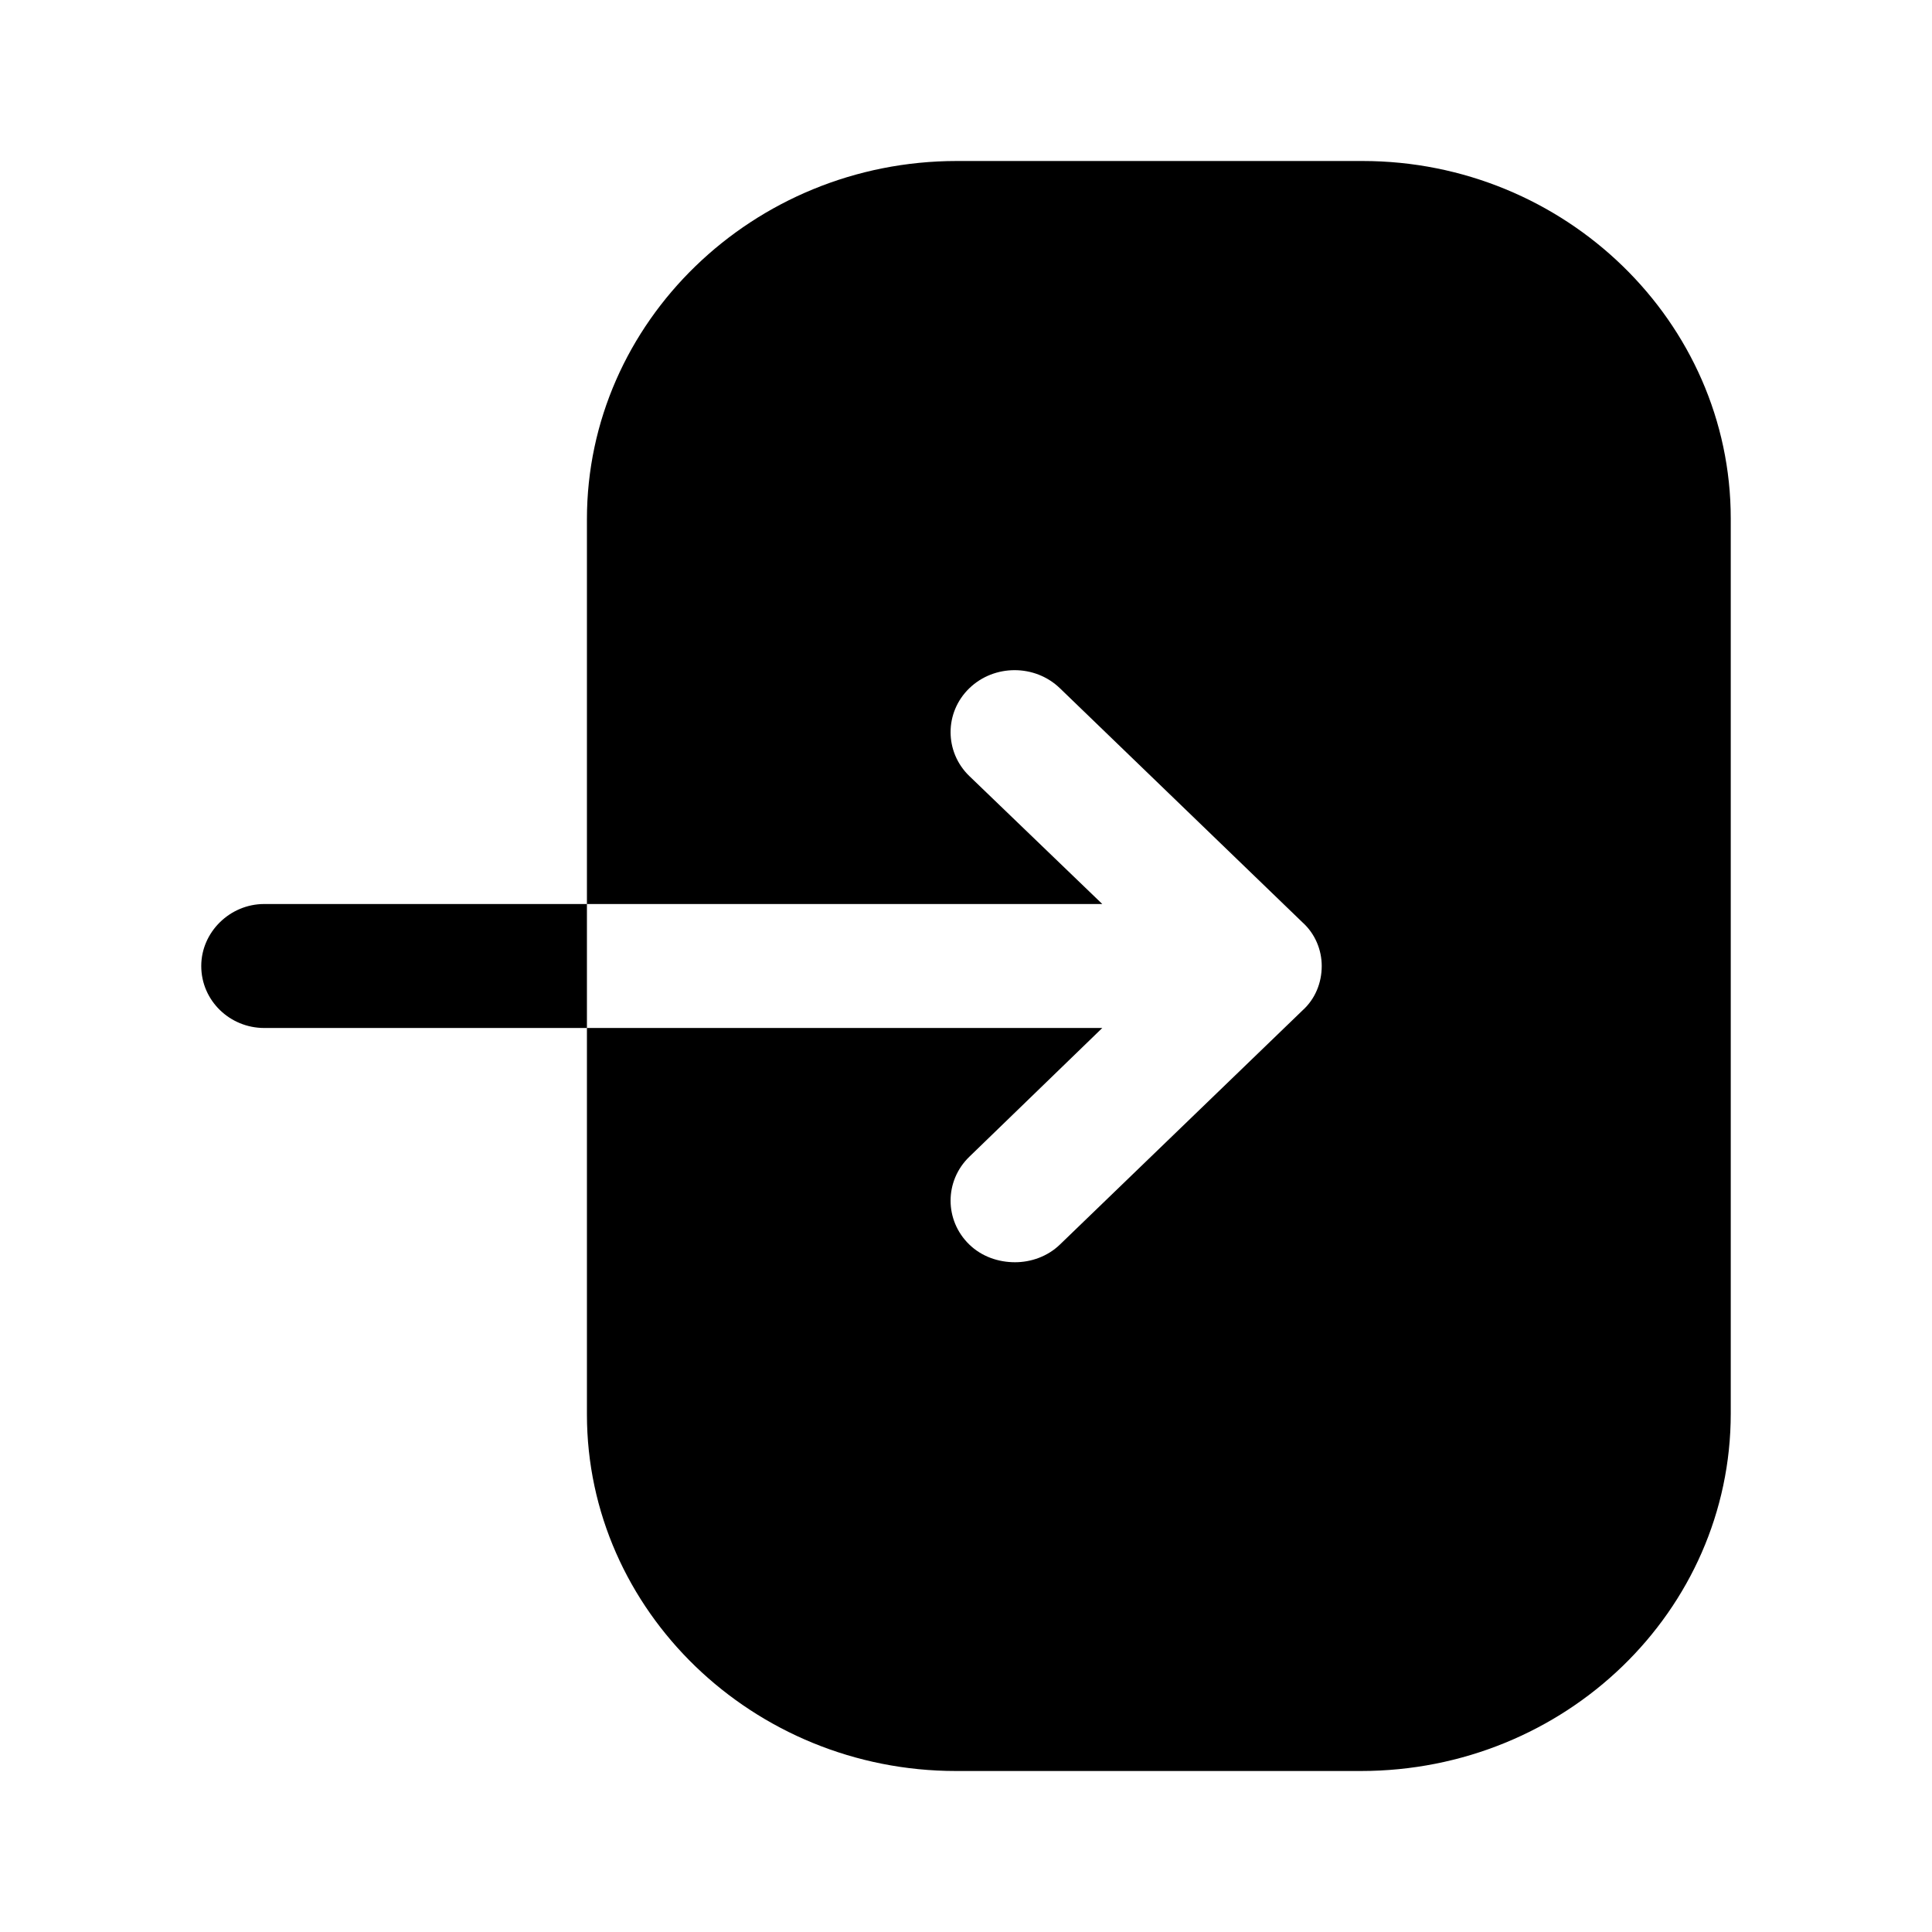
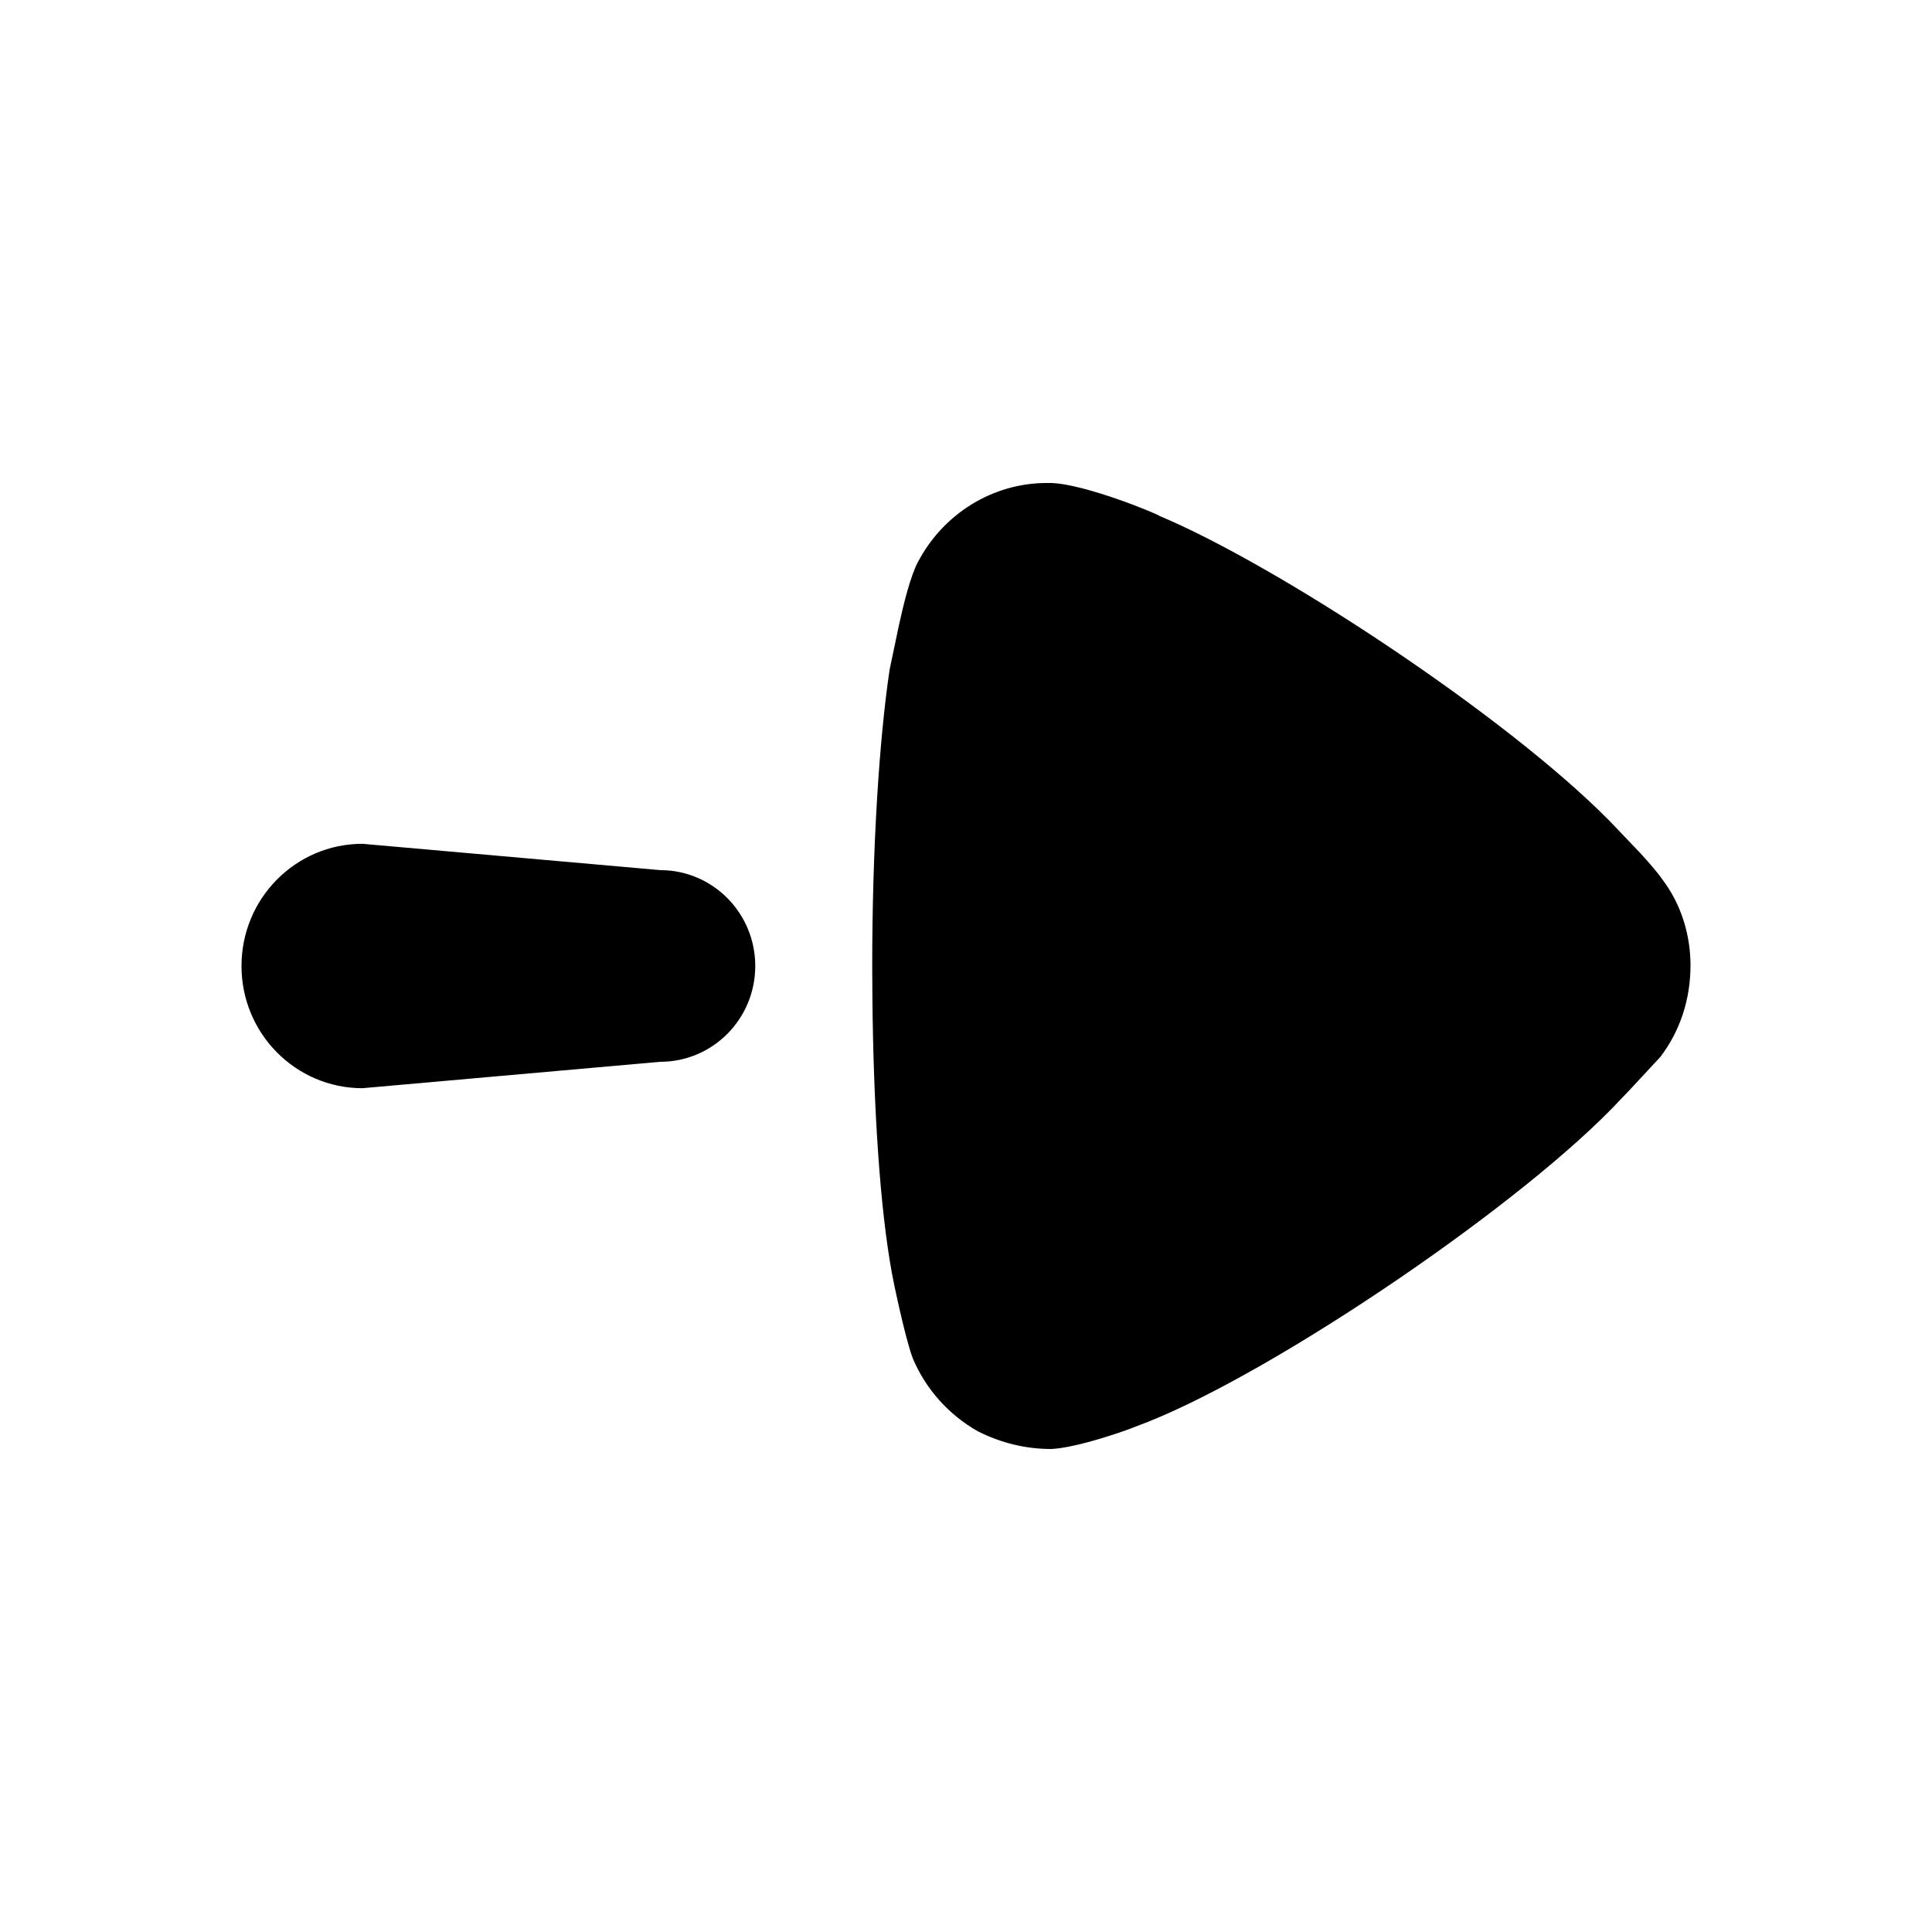
- <svg xmlns="http://www.w3.org/2000/svg" width="24px" height="24px" viewBox="0 0 24 24" version="1.1">
-   <g id="Iconly/Bold/Login" stroke="none" stroke-width="1" fill="none" fill-rule="evenodd">
-     <g id="Login" transform="translate(2.5, 2)" fill="#000000" fill-rule="nonzero">
-       <path d="M4.791,10.77 L0.782,10.77 C0.355,10.77 -1.01696429e-13,10.43 -1.01696429e-13,10 C-1.01696429e-13,9.58 0.355,9.23 0.782,9.23 L0.782,9.23 L4.791,9.23 L4.791,4.45 C4.791,2 6.856,0 9.386,0 L9.386,0 L14.425,0 C16.945,0 19,2 19,4.44 L19,4.44 L19,15.56 C19,18.01 16.945,20 14.405,20 L14.405,20 L9.376,20 C6.856,20 4.791,18.01 4.791,15.57 L4.791,15.57 L4.791,10.77 L11.193,10.77 L9.541,12.37 C9.231,12.67 9.231,13.16 9.541,13.46 C9.696,13.61 9.902,13.68 10.109,13.68 C10.305,13.68 10.512,13.61 10.667,13.46 L10.667,13.46 L13.682,10.55 C13.837,10.41 13.919,10.21 13.919,10 C13.919,9.8 13.837,9.6 13.682,9.46 L13.682,9.46 L10.667,6.55 C10.357,6.25 9.851,6.25 9.541,6.55 C9.231,6.85 9.231,7.34 9.541,7.64 L9.541,7.64 L11.193,9.23 L4.791,9.23 L4.791,10.77 Z" />
-     </g>
-   </g>
+ <svg xmlns="http://www.w3.org/2000/svg" width="24" height="24" viewBox="0 0 24 24" fill="none">
+   <path fill-rule="evenodd" clip-rule="evenodd" d="M10.835 12.007L10.837 12.361C10.849 13.765 10.933 15.018 11.079 15.812C11.079 15.827 11.239 16.614 11.34 16.876C11.499 17.255 11.787 17.577 12.149 17.781C12.438 17.926 12.741 18 13.058 18C13.308 17.988 13.719 17.863 14.013 17.758L14.257 17.664C15.874 17.022 18.964 14.923 20.148 13.64L20.235 13.55L20.625 13.13C20.87 12.809 21 12.415 21 11.992C21 11.613 20.884 11.234 20.653 10.928C20.584 10.829 20.472 10.702 20.373 10.594L19.994 10.197C18.689 8.876 15.865 7.022 14.401 6.408C14.401 6.394 13.491 6.014 13.058 6H13.001C12.336 6 11.715 6.379 11.398 6.991C11.311 7.159 11.228 7.487 11.165 7.775L11.051 8.319C10.921 9.193 10.835 10.535 10.835 12.007ZM4.503 10.482C3.673 10.482 3 11.161 3 12C3 12.838 3.673 13.518 4.503 13.518L8.202 13.19C8.854 13.19 9.382 12.658 9.382 12C9.382 11.342 8.854 10.809 8.202 10.809L4.503 10.482Z" fill="#000000" />
</svg>
